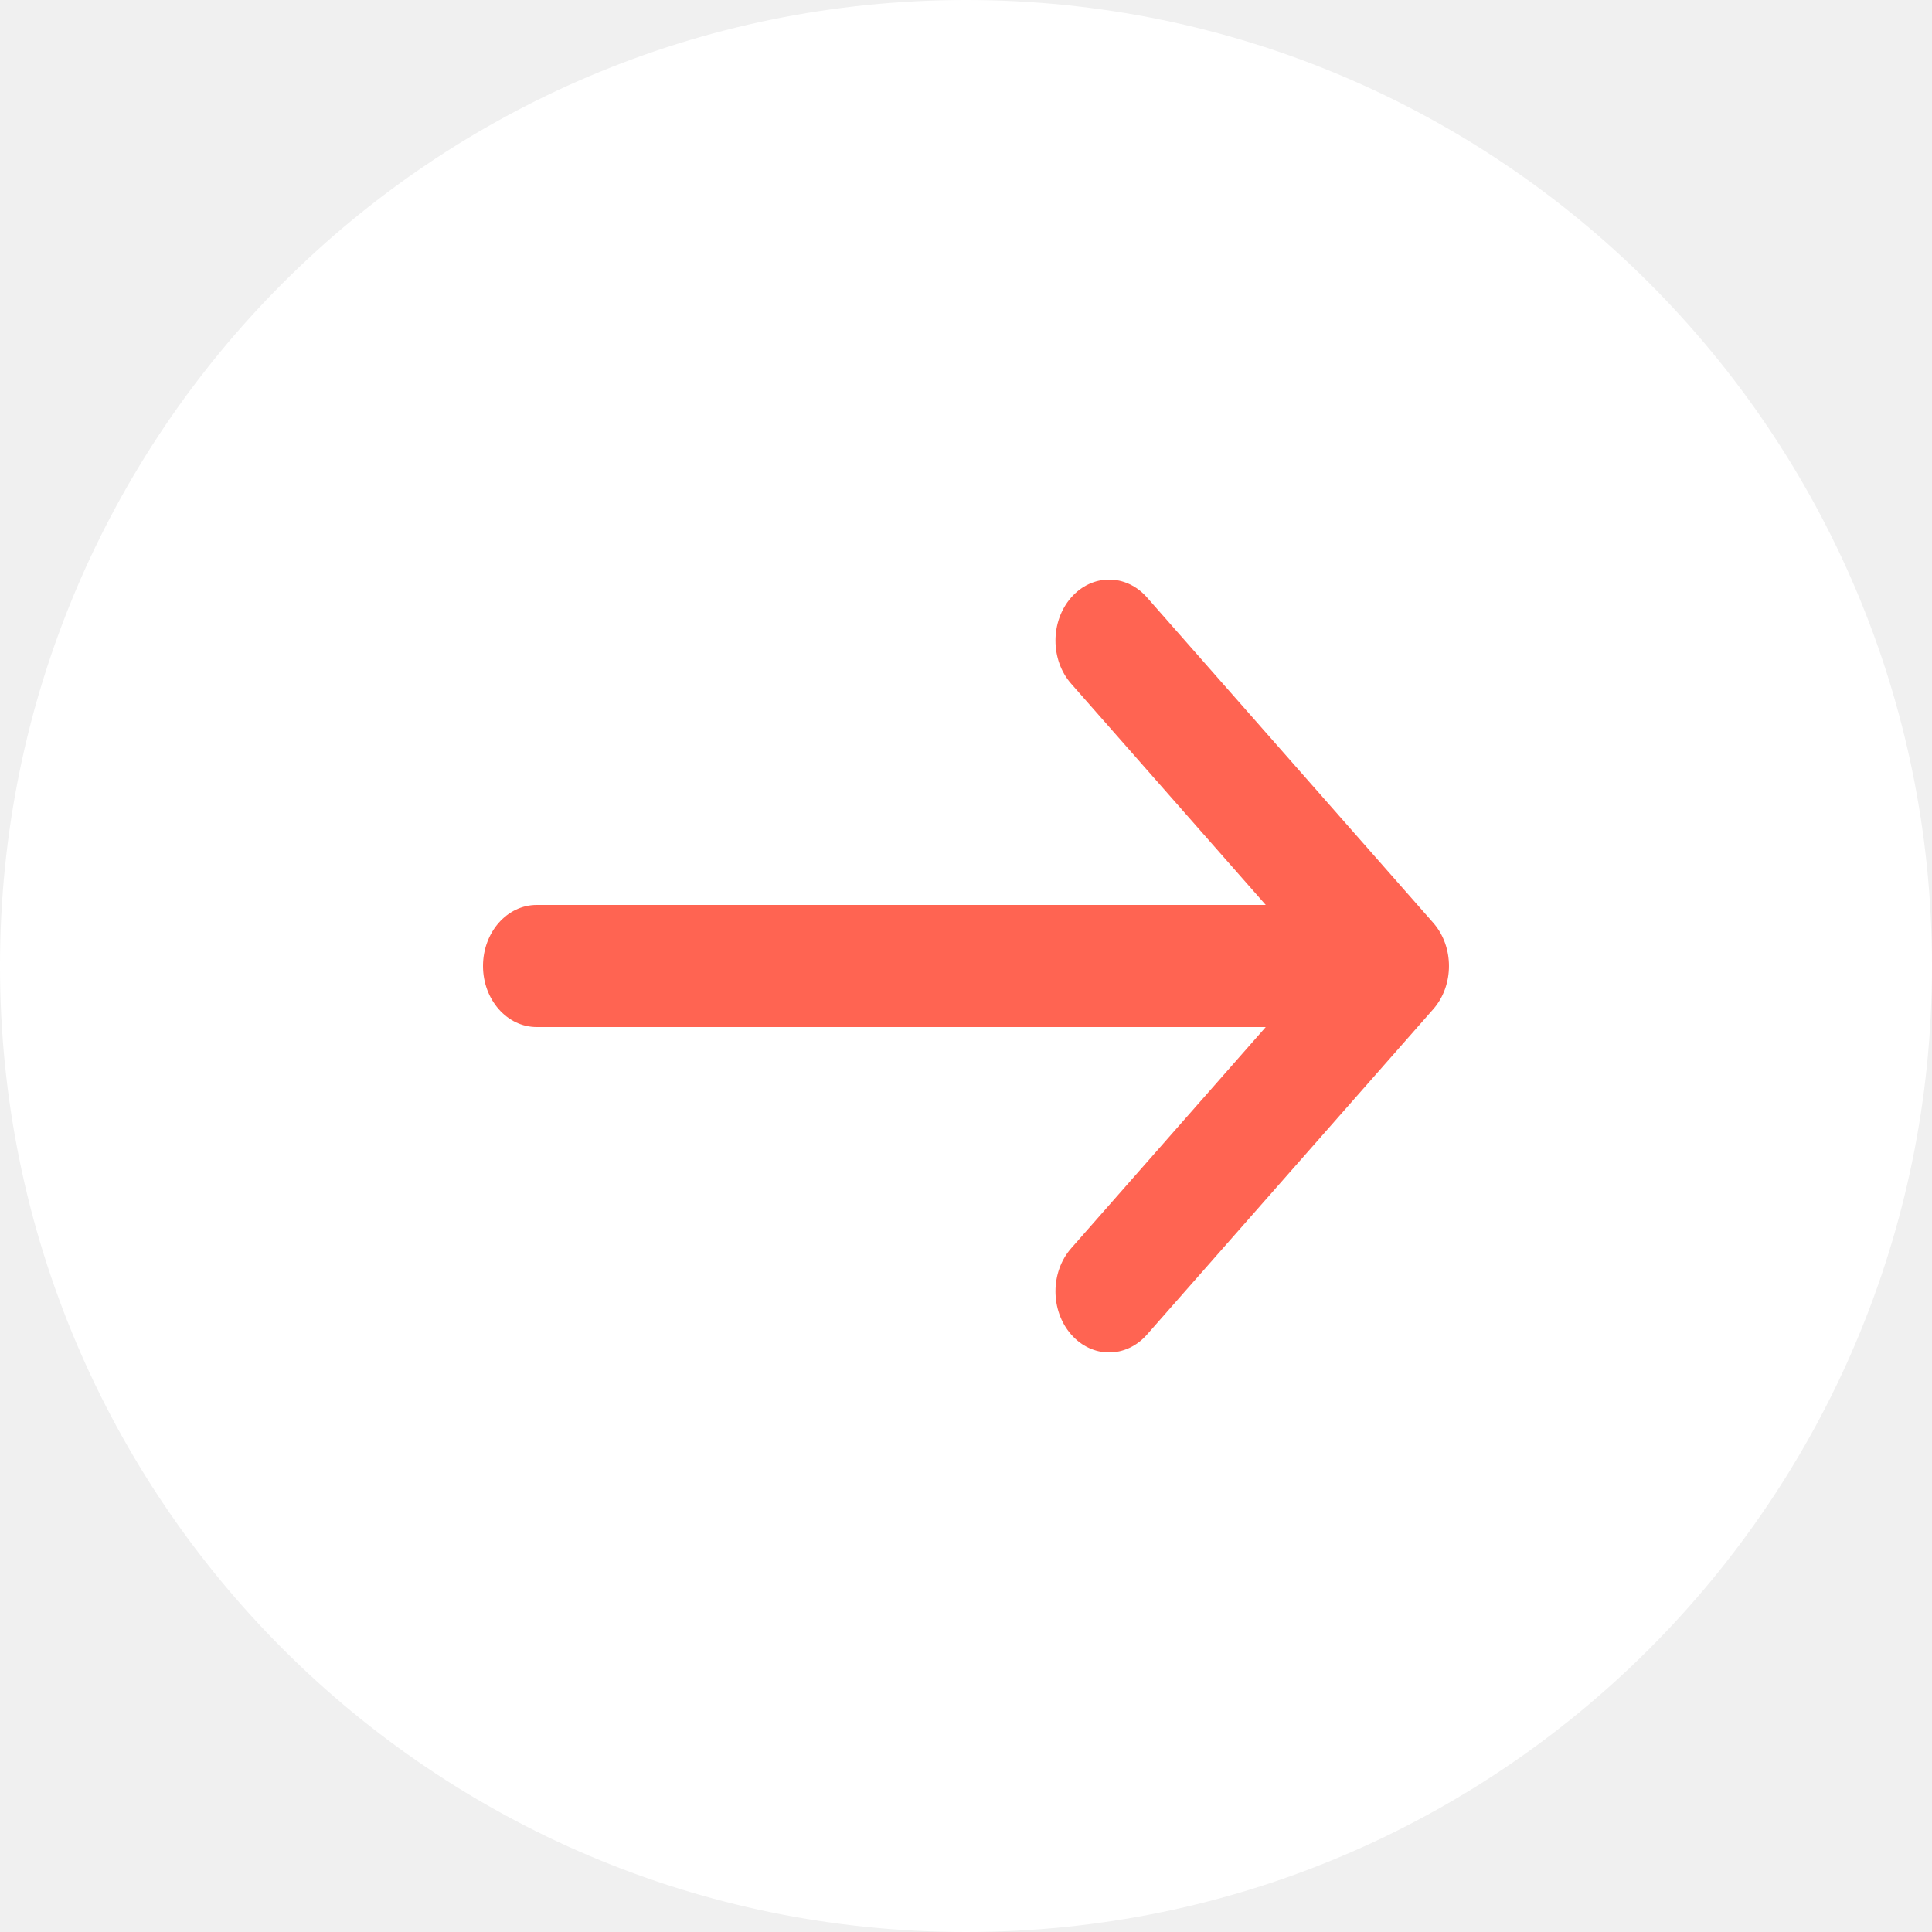
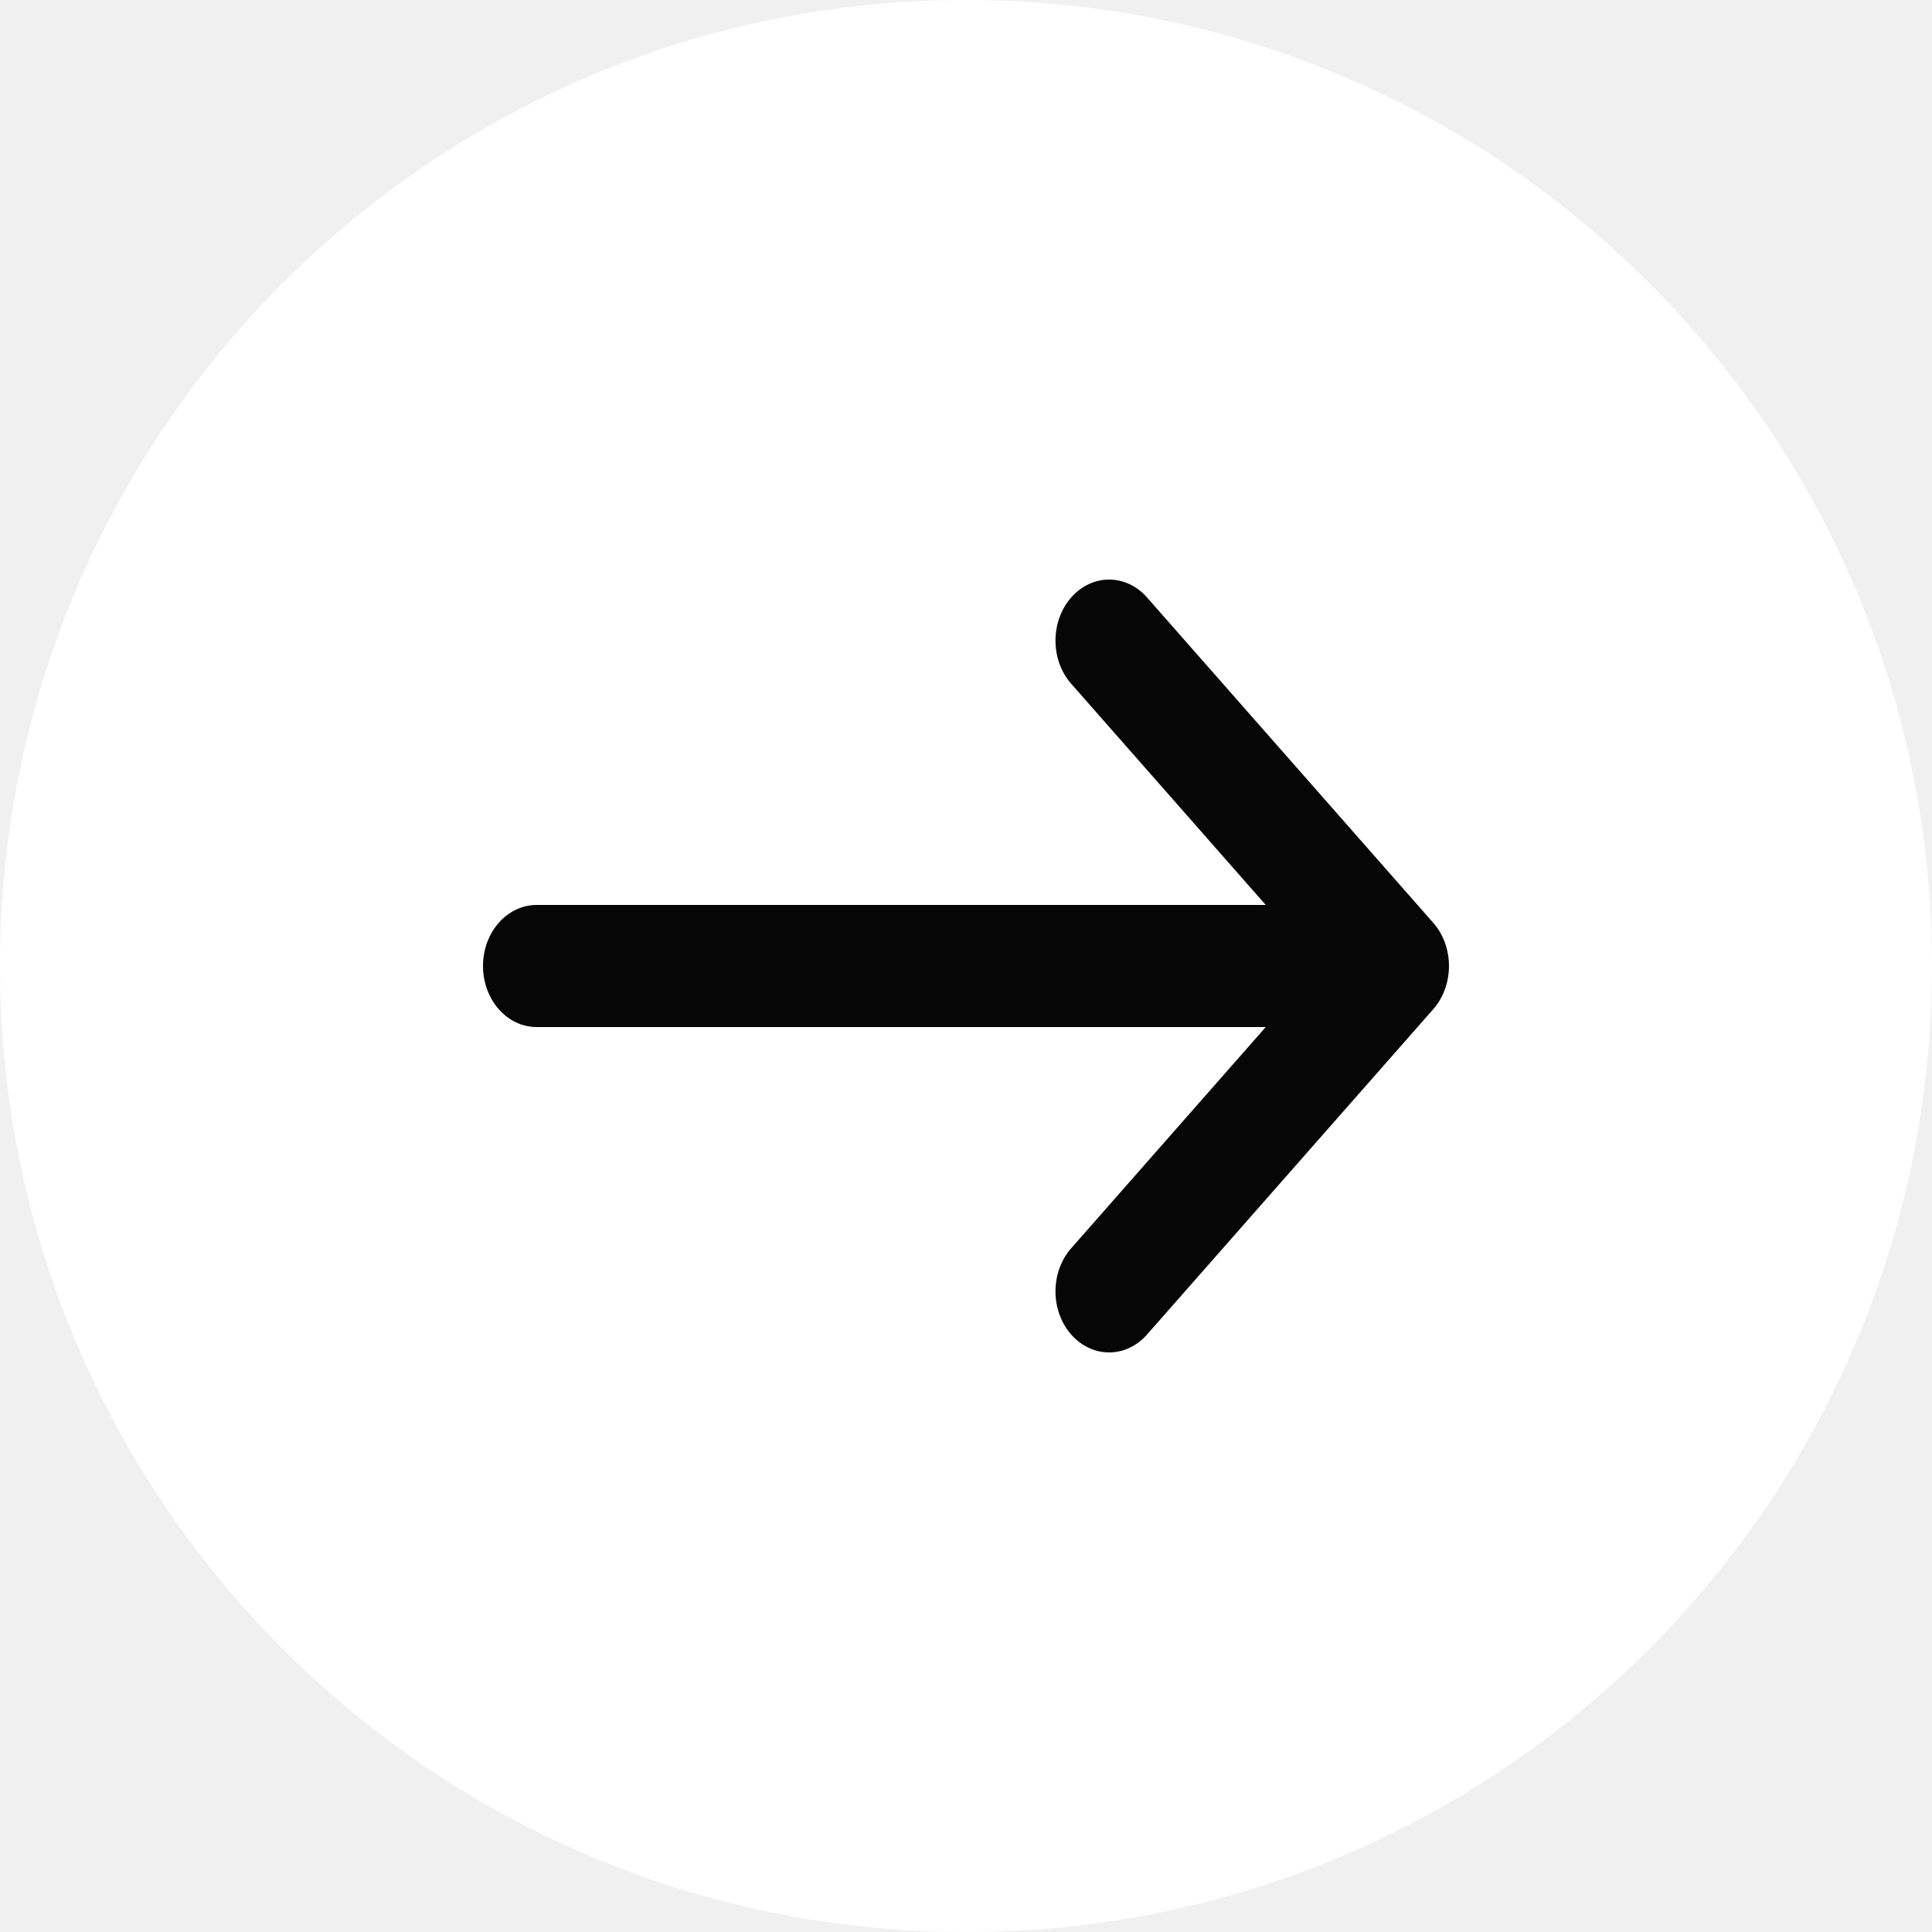
<svg xmlns="http://www.w3.org/2000/svg" width="20" height="20" viewBox="0 0 20 20" fill="none">
  <path d="M20 10C20 15.523 15.523 20 10 20C4.477 20 0 15.523 0 10C0 4.477 4.477 0 10 0C15.523 0 20 4.477 20 10Z" fill="white" />
-   <path fill-rule="evenodd" clip-rule="evenodd" d="M11.089 6.185C10.872 6.432 10.872 6.832 11.089 7.078L13.103 9.368H5.556C5.249 9.368 5 9.651 5 10C5 10.349 5.249 10.632 5.556 10.632H13.103L11.089 12.922C10.872 13.168 10.872 13.568 11.089 13.815C11.306 14.062 11.657 14.062 11.874 13.815L14.837 10.447C15.054 10.2 15.054 9.8 14.837 9.553L11.874 6.185C11.657 5.938 11.306 5.938 11.089 6.185Z" fill="#FF6452" />
+   <path fill-rule="evenodd" clip-rule="evenodd" d="M11.089 6.185C10.872 6.432 10.872 6.832 11.089 7.078L13.103 9.368H5.556C5.249 9.368 5 9.651 5 10C5 10.349 5.249 10.632 5.556 10.632H13.103L11.089 12.922C10.872 13.168 10.872 13.568 11.089 13.815C11.306 14.062 11.657 14.062 11.874 13.815L14.837 10.447C15.054 10.2 15.054 9.8 14.837 9.553L11.874 6.185C11.657 5.938 11.306 5.938 11.089 6.185Z" fill="#050605" />
</svg>
